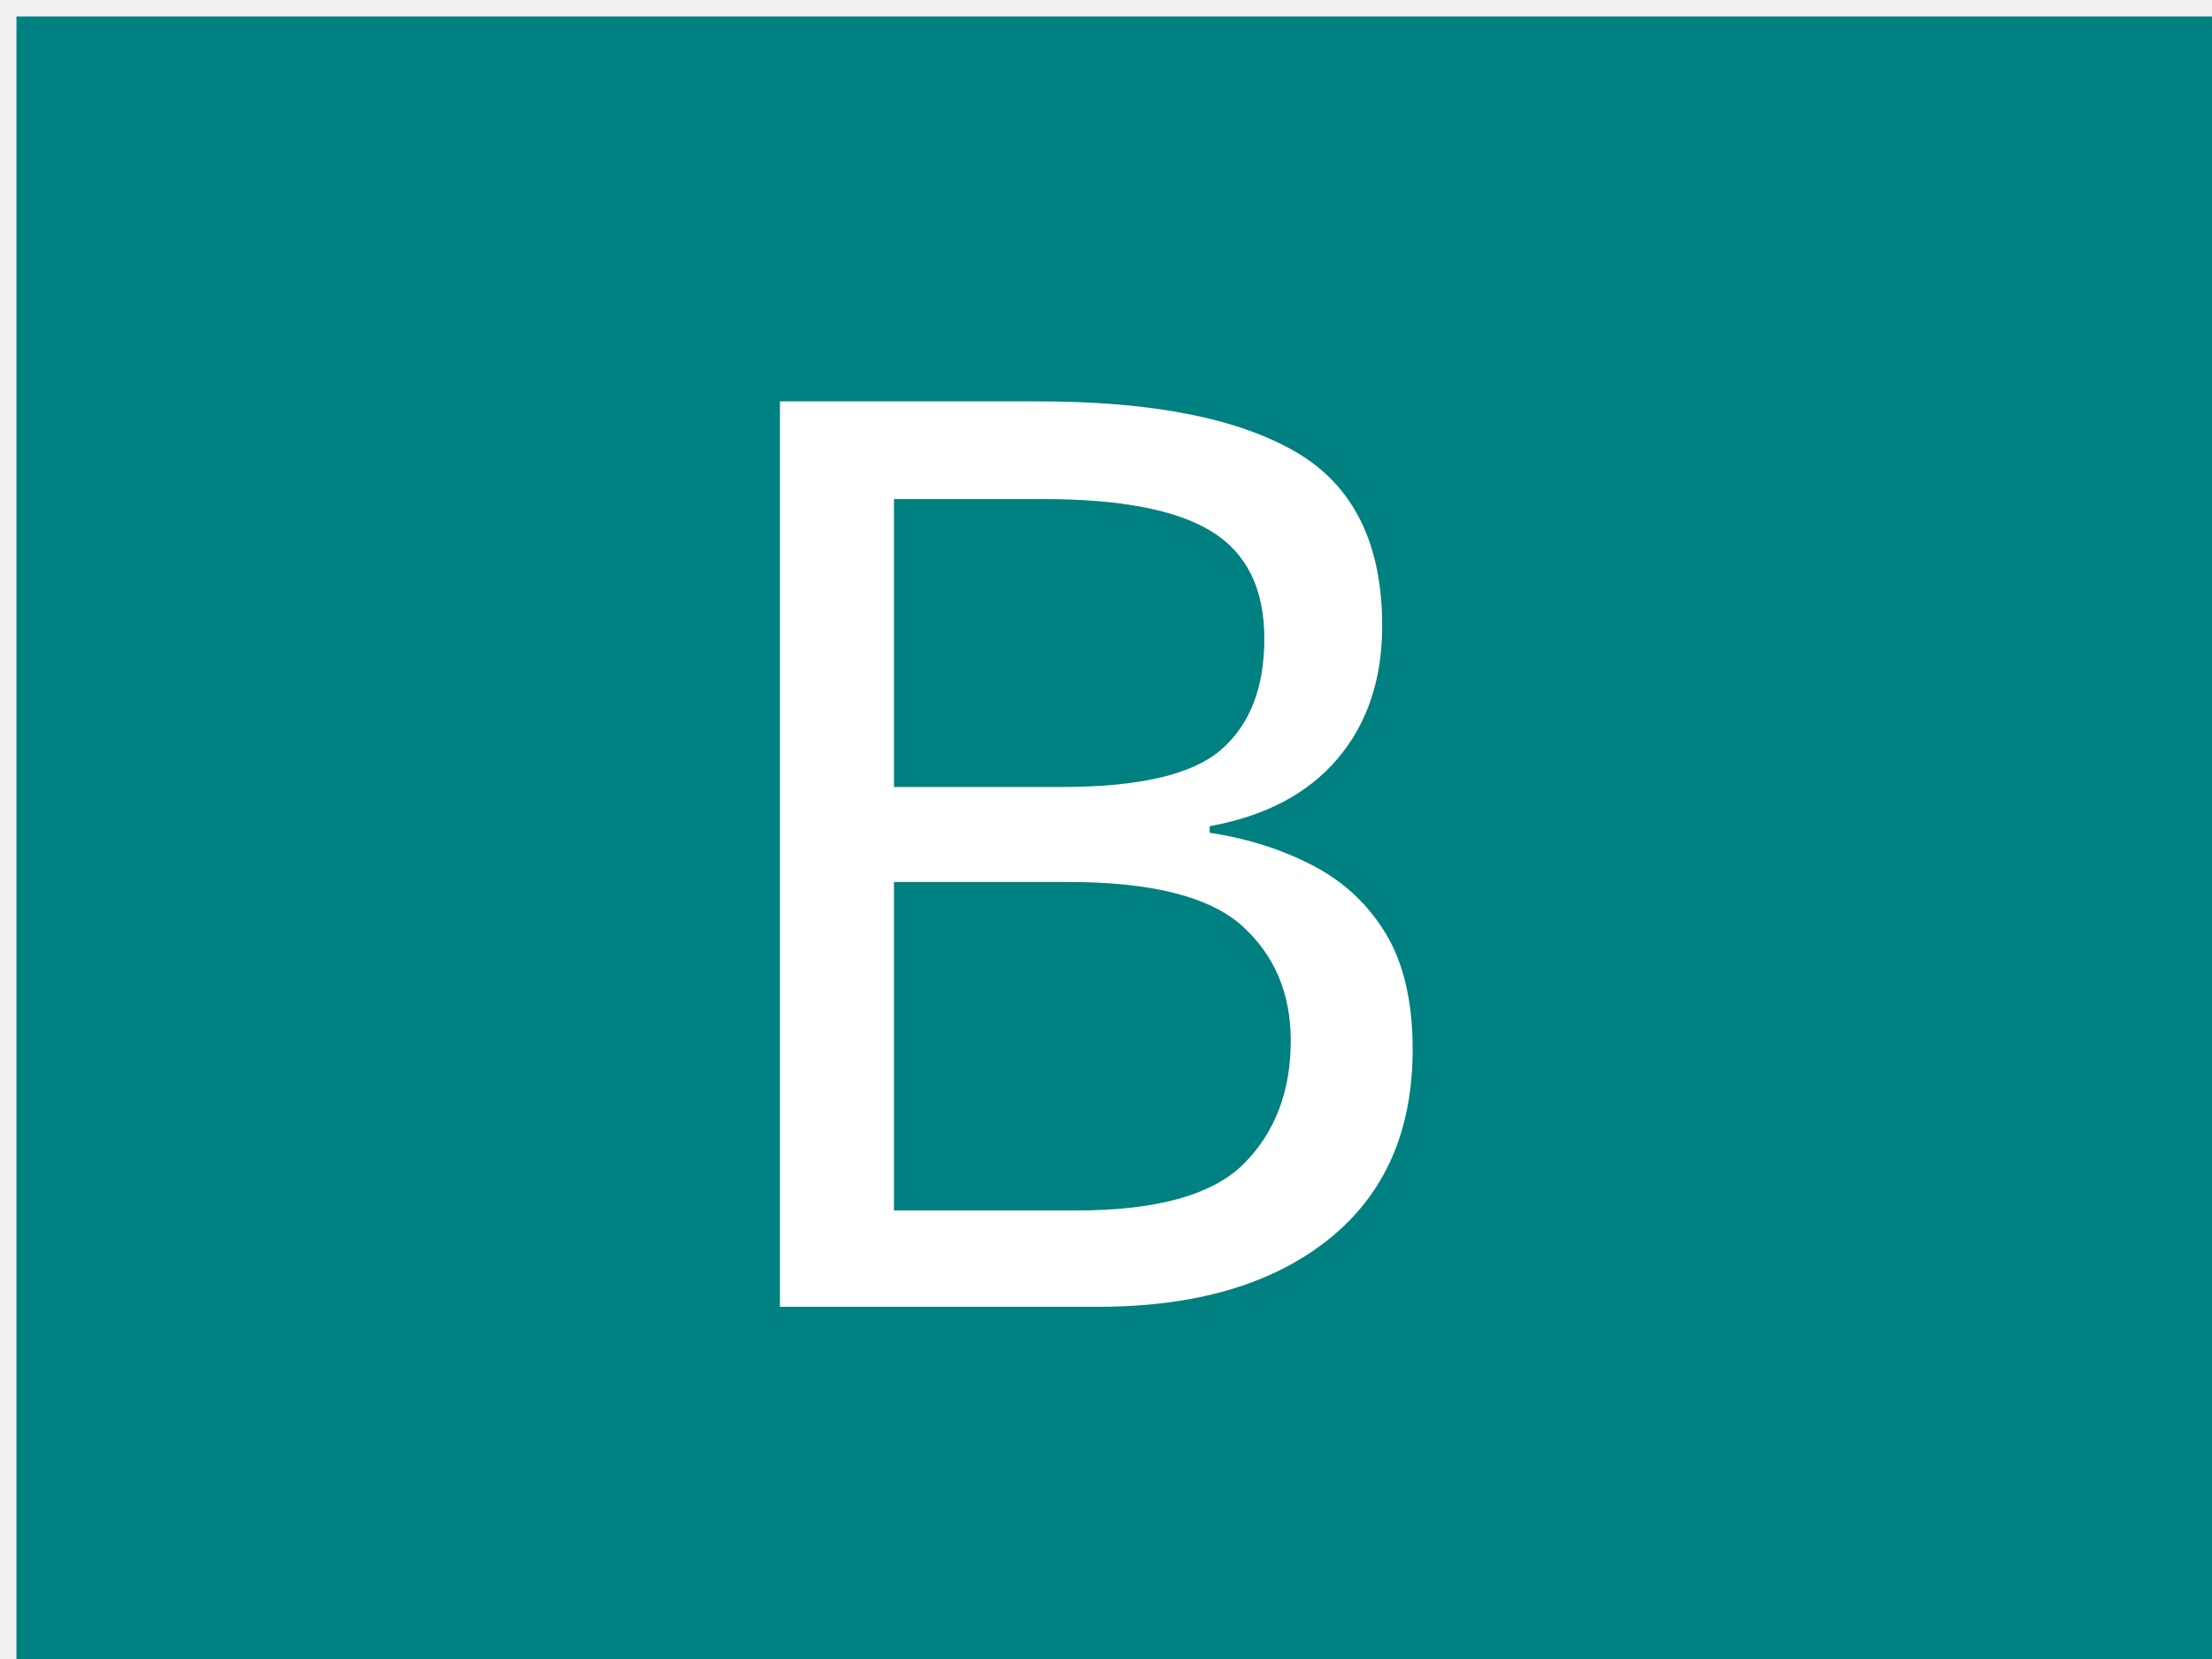
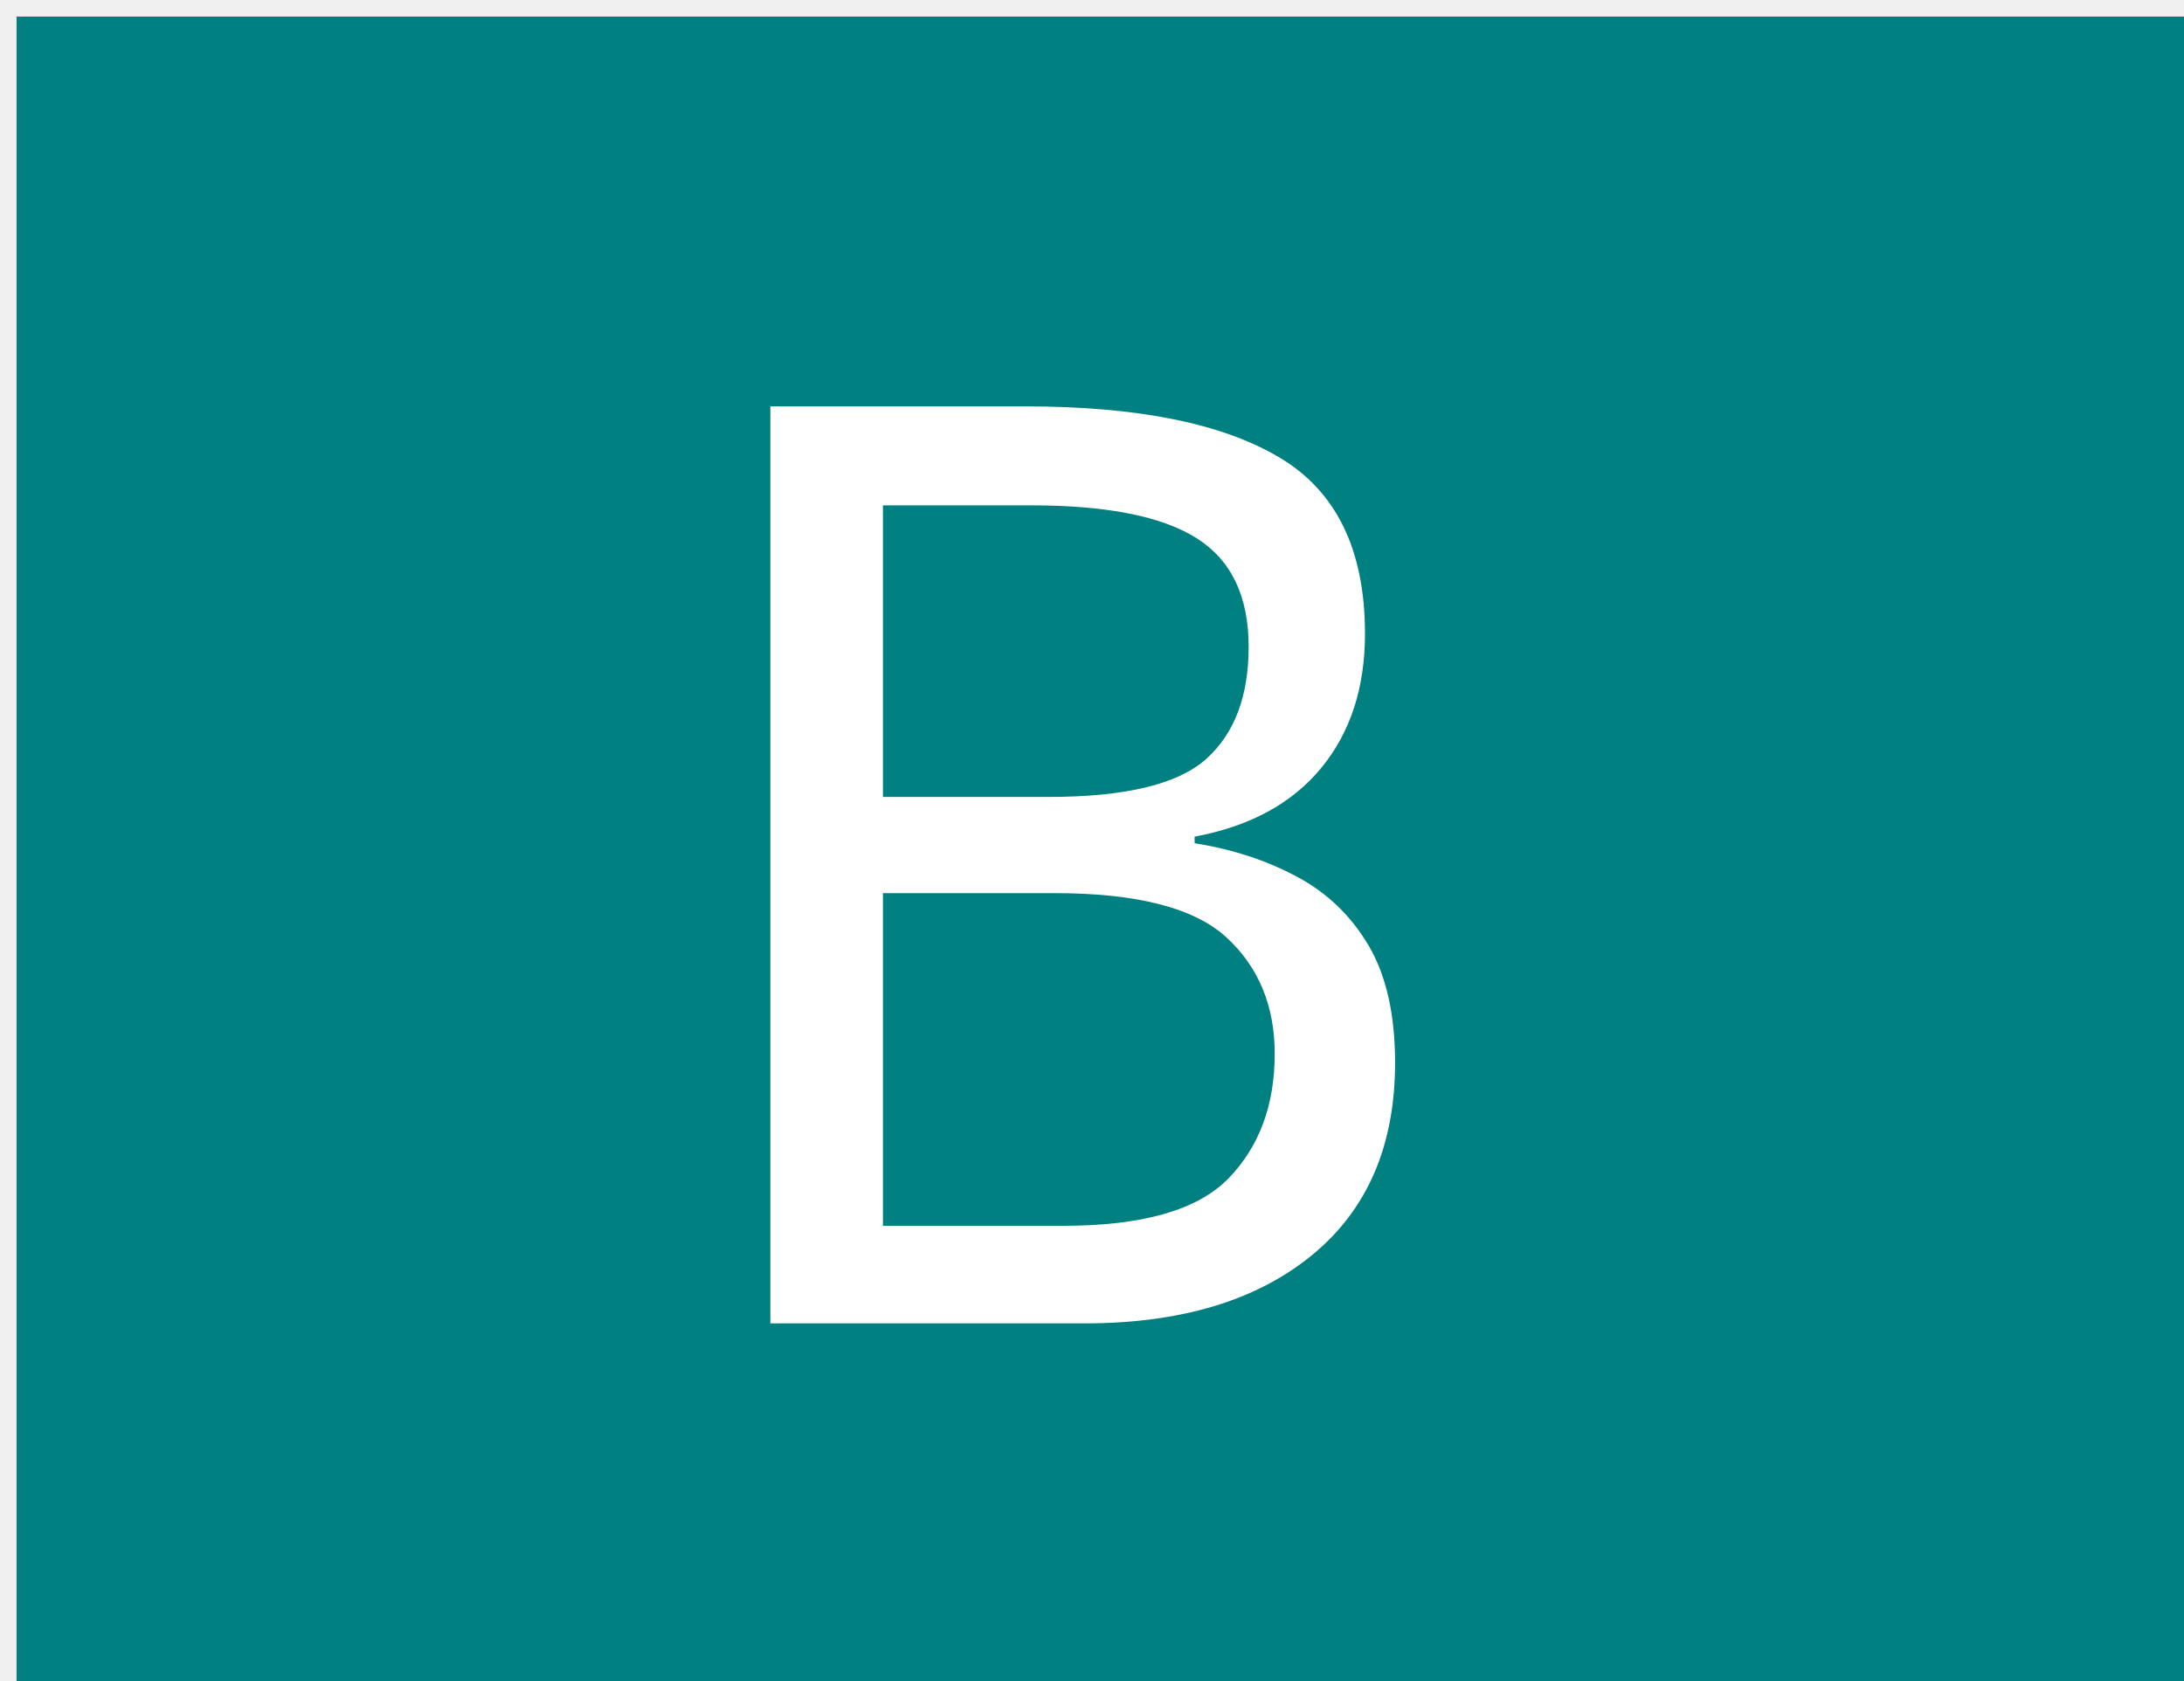
- <svg xmlns="http://www.w3.org/2000/svg" width="384" height="288" viewBox="0 0 101.6 76.2" version="1.1" id="svg4573">
+ <svg xmlns="http://www.w3.org/2000/svg" width="377" height="290" viewBox="0 0 99.748 76.729" version="1.1" id="svg4573">
  <defs id="defs4567" />
-   <g id="layer1" transform="translate(0,-220.8)">
-     <g id="g818" transform="matrix(0.8,0,0,0.8,0.1511905,59.55119)">
+   <g id="layer1" transform="translate(0,-220.2708)">
+     <g id="g818" transform="matrix(0.7854167,0,0,0.8055556,0.1622148,57.89699)">
      <rect y="202.506" x="0.756" height="95.25" width="127" id="rect4575" style="fill:#008080;fill-opacity:1;stroke-width:0.258" />
      <text id="text4579" y="276.589" x="37.528" style="font-style:normal;font-weight:normal;font-size:72.801px;line-height:1.25;font-family:sans-serif;letter-spacing:0px;word-spacing:0px;fill:#ffffff;fill-opacity:1;stroke:none;stroke-width:1.82" xml:space="preserve">
        <tspan style="fill:#ffffff;stroke-width:1.82" y="276.589" x="37.528" id="tspan4577">B</tspan>
      </text>
    </g>
  </g>
</svg>
